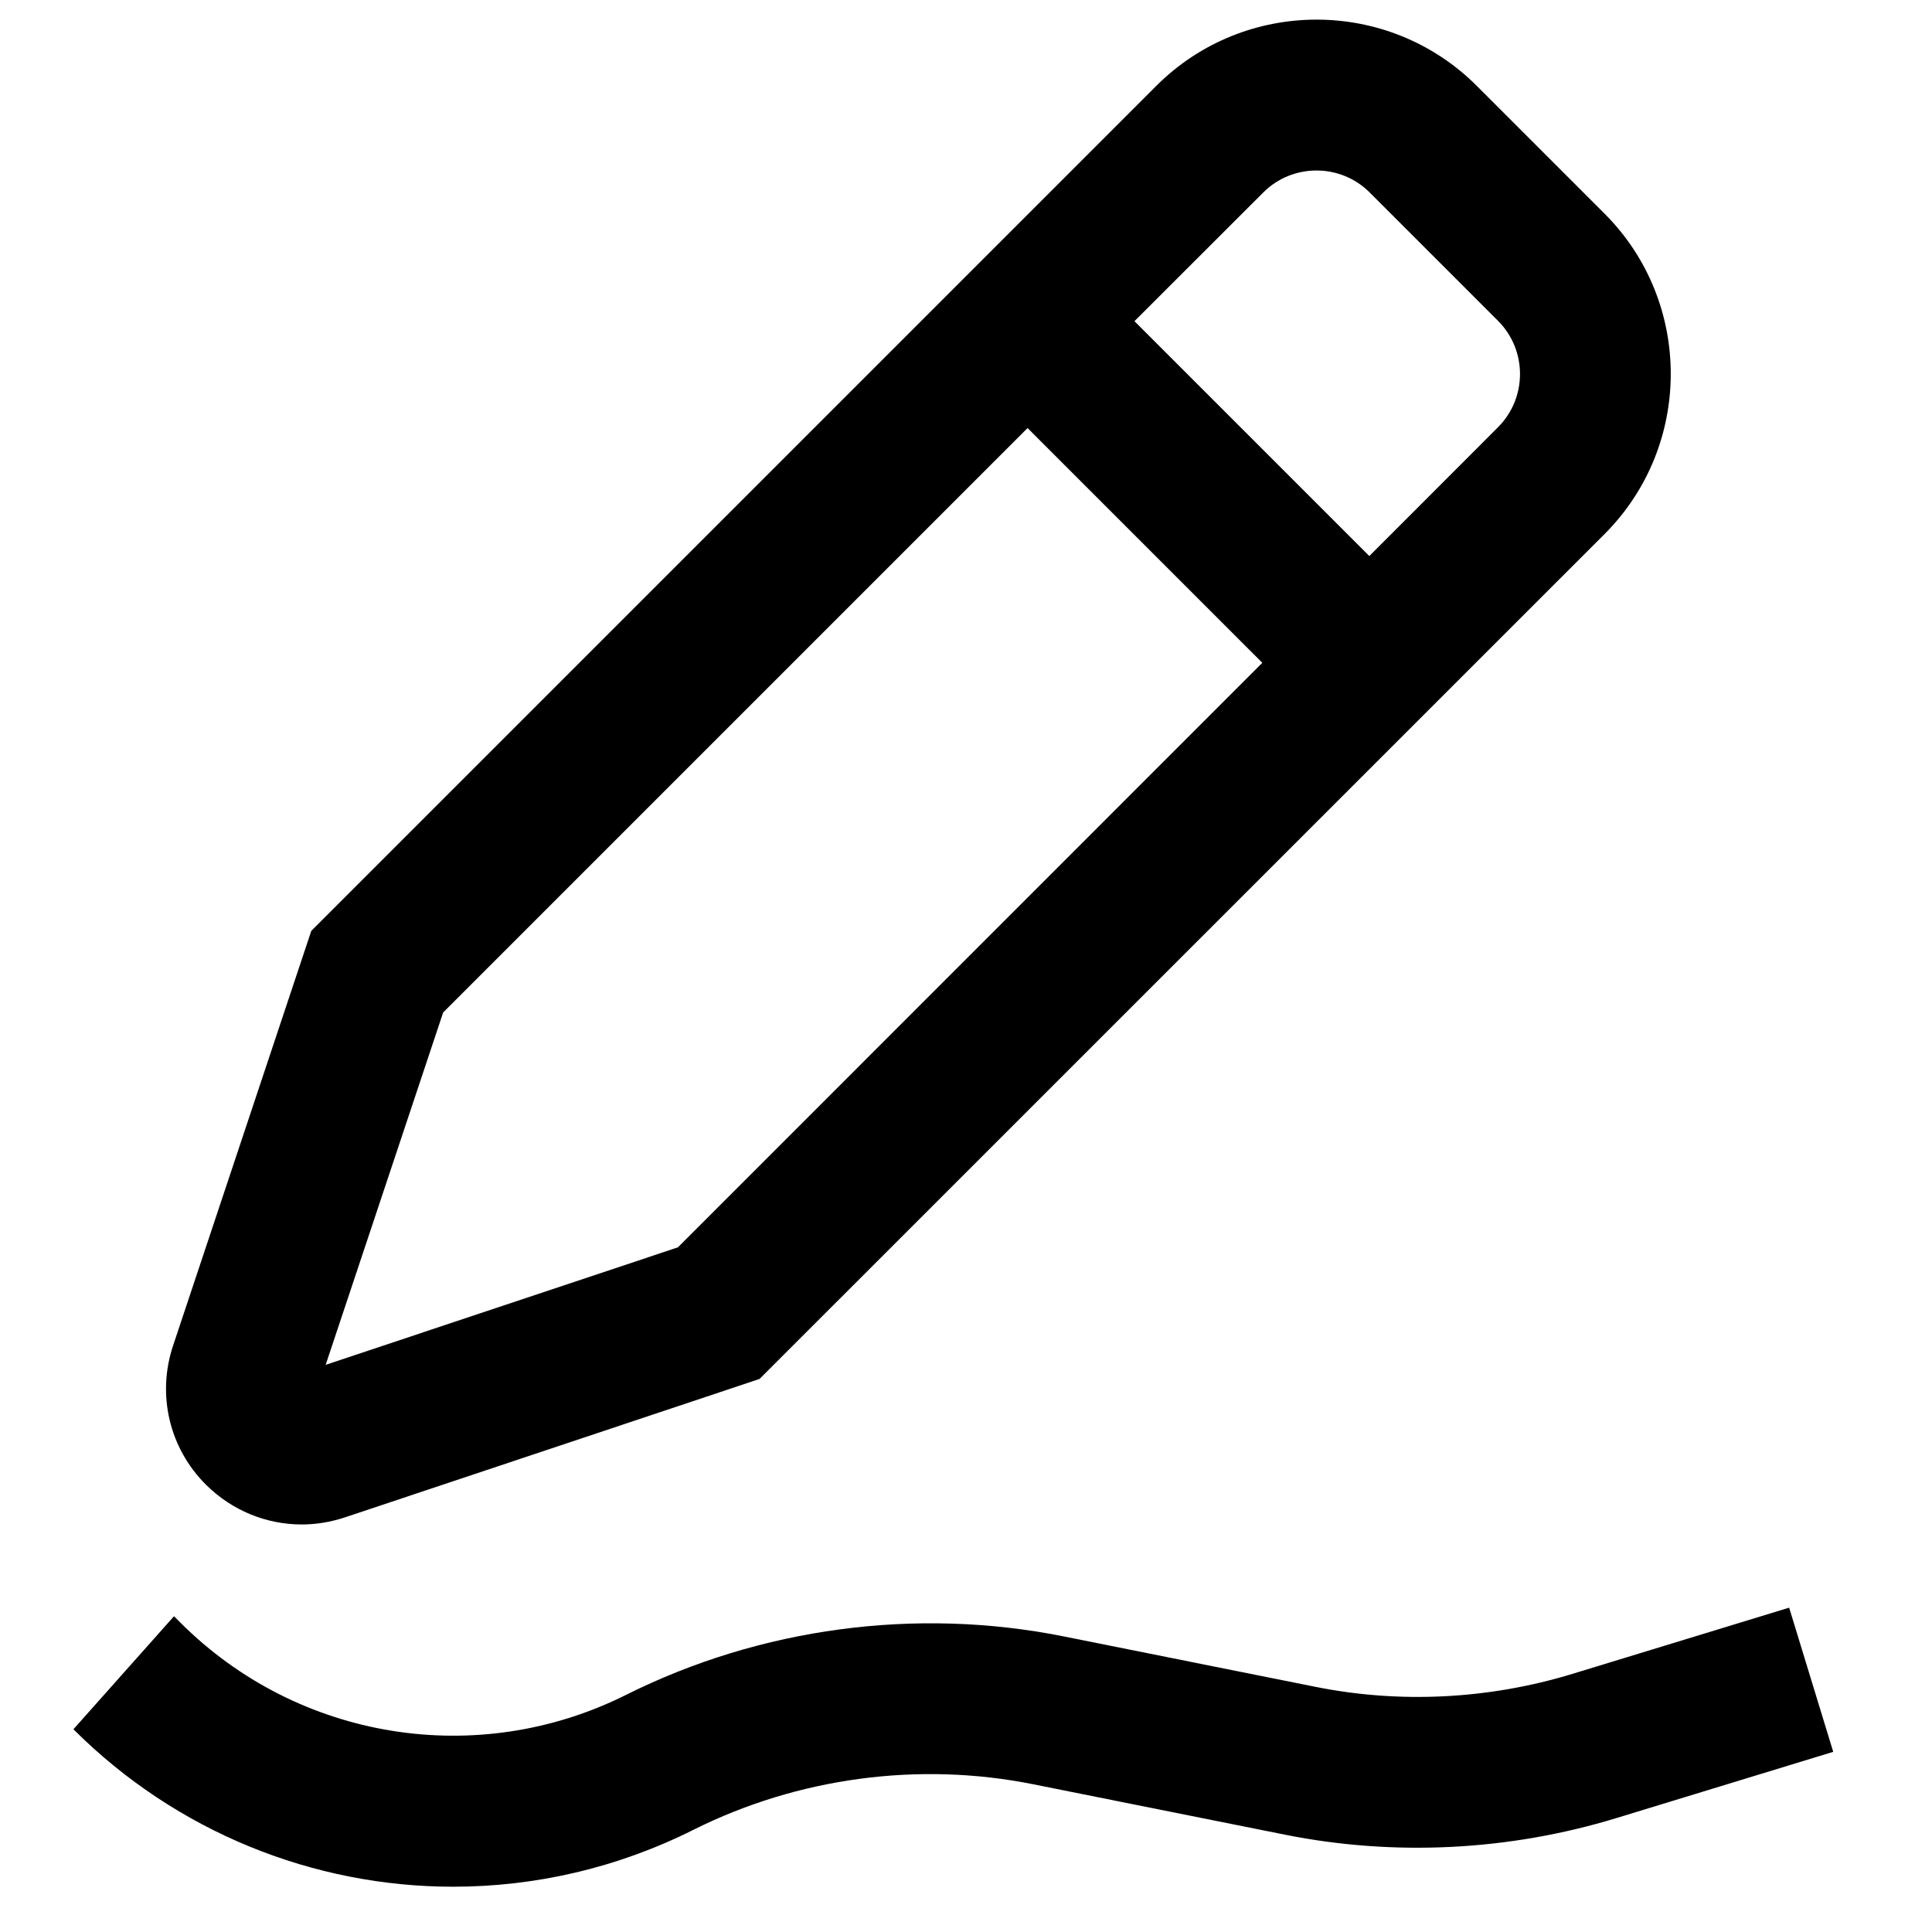
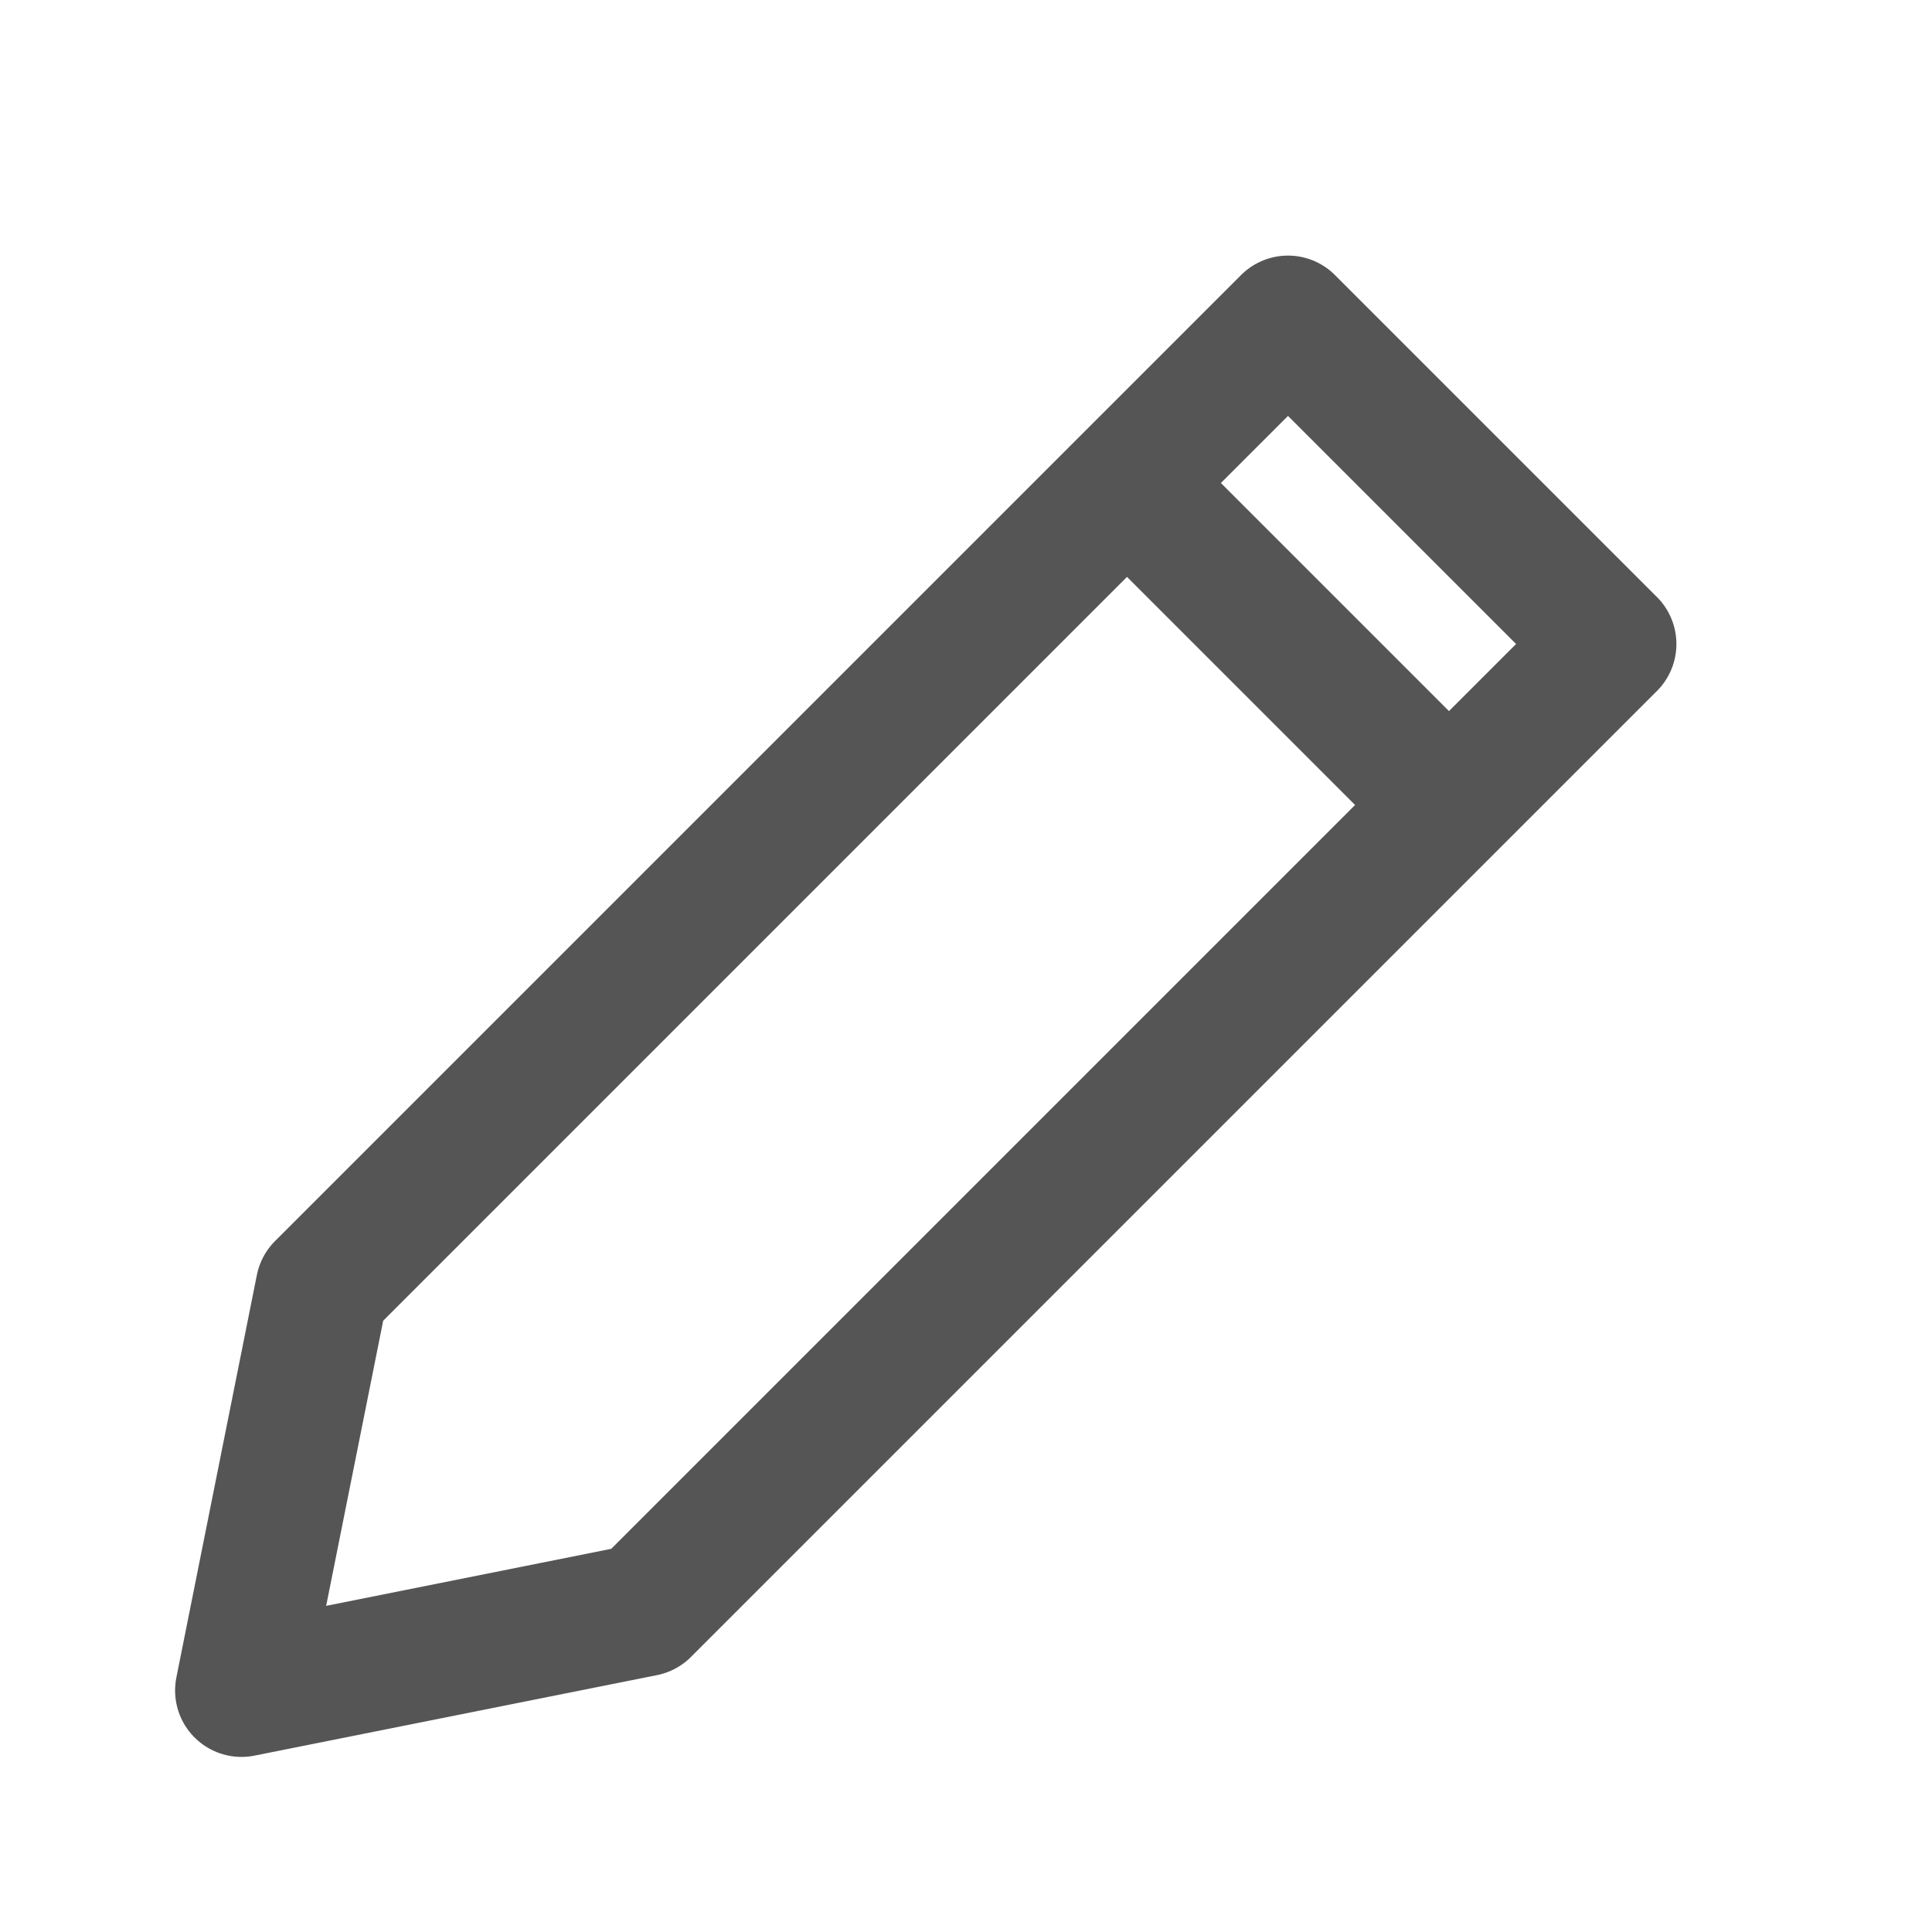
- <svg xmlns="http://www.w3.org/2000/svg" width="16" height="16" viewBox="0 0 16 16" fill="none">
-   <path d="M2.499 12.625C2.619 12.625 2.739 12.605 2.857 12.566L6.29 11.42L13.289 4.422C14.019 3.691 14.019 2.501 13.289 1.77L12.229 0.71C11.497 -0.02 10.309 -0.02 9.577 0.71L2.578 7.709L1.433 11.145C1.298 11.551 1.402 11.993 1.705 12.295C1.921 12.51 2.206 12.625 2.499 12.625ZM10.461 1.595C10.703 1.351 11.102 1.351 11.344 1.595L12.405 2.656C12.649 2.899 12.649 3.296 12.405 3.539L11.34 4.605L9.395 2.66L10.461 1.595ZM3.67 8.385L8.51 3.545L10.454 5.489L5.614 10.33L2.697 11.303L3.67 8.385Z" fill="black" />
-   <path d="M14.817 13.314L13.023 13.862C12.331 14.073 11.591 14.111 10.886 13.968L8.804 13.551C7.585 13.308 6.298 13.48 5.185 14.036C3.953 14.652 2.467 14.412 1.492 13.436L1.441 13.385L0.608 14.321C1.463 15.175 2.6 15.625 3.753 15.625C4.429 15.625 5.11 15.471 5.744 15.153C6.609 14.721 7.609 14.586 8.559 14.777L10.641 15.194C11.551 15.376 12.501 15.327 13.388 15.056L15.182 14.508L14.817 13.314Z" fill="black" />
+ <svg xmlns="http://www.w3.org/2000/svg" width="24" height="24" viewBox="0 0 24 24">
+   <path d="M4,16L16,4L20,8L8,20L3,21ZM14,6L18,10" fill="none" stroke="#555555" stroke-width="1.65" stroke-linecap="round" stroke-linejoin="round" />
</svg>
